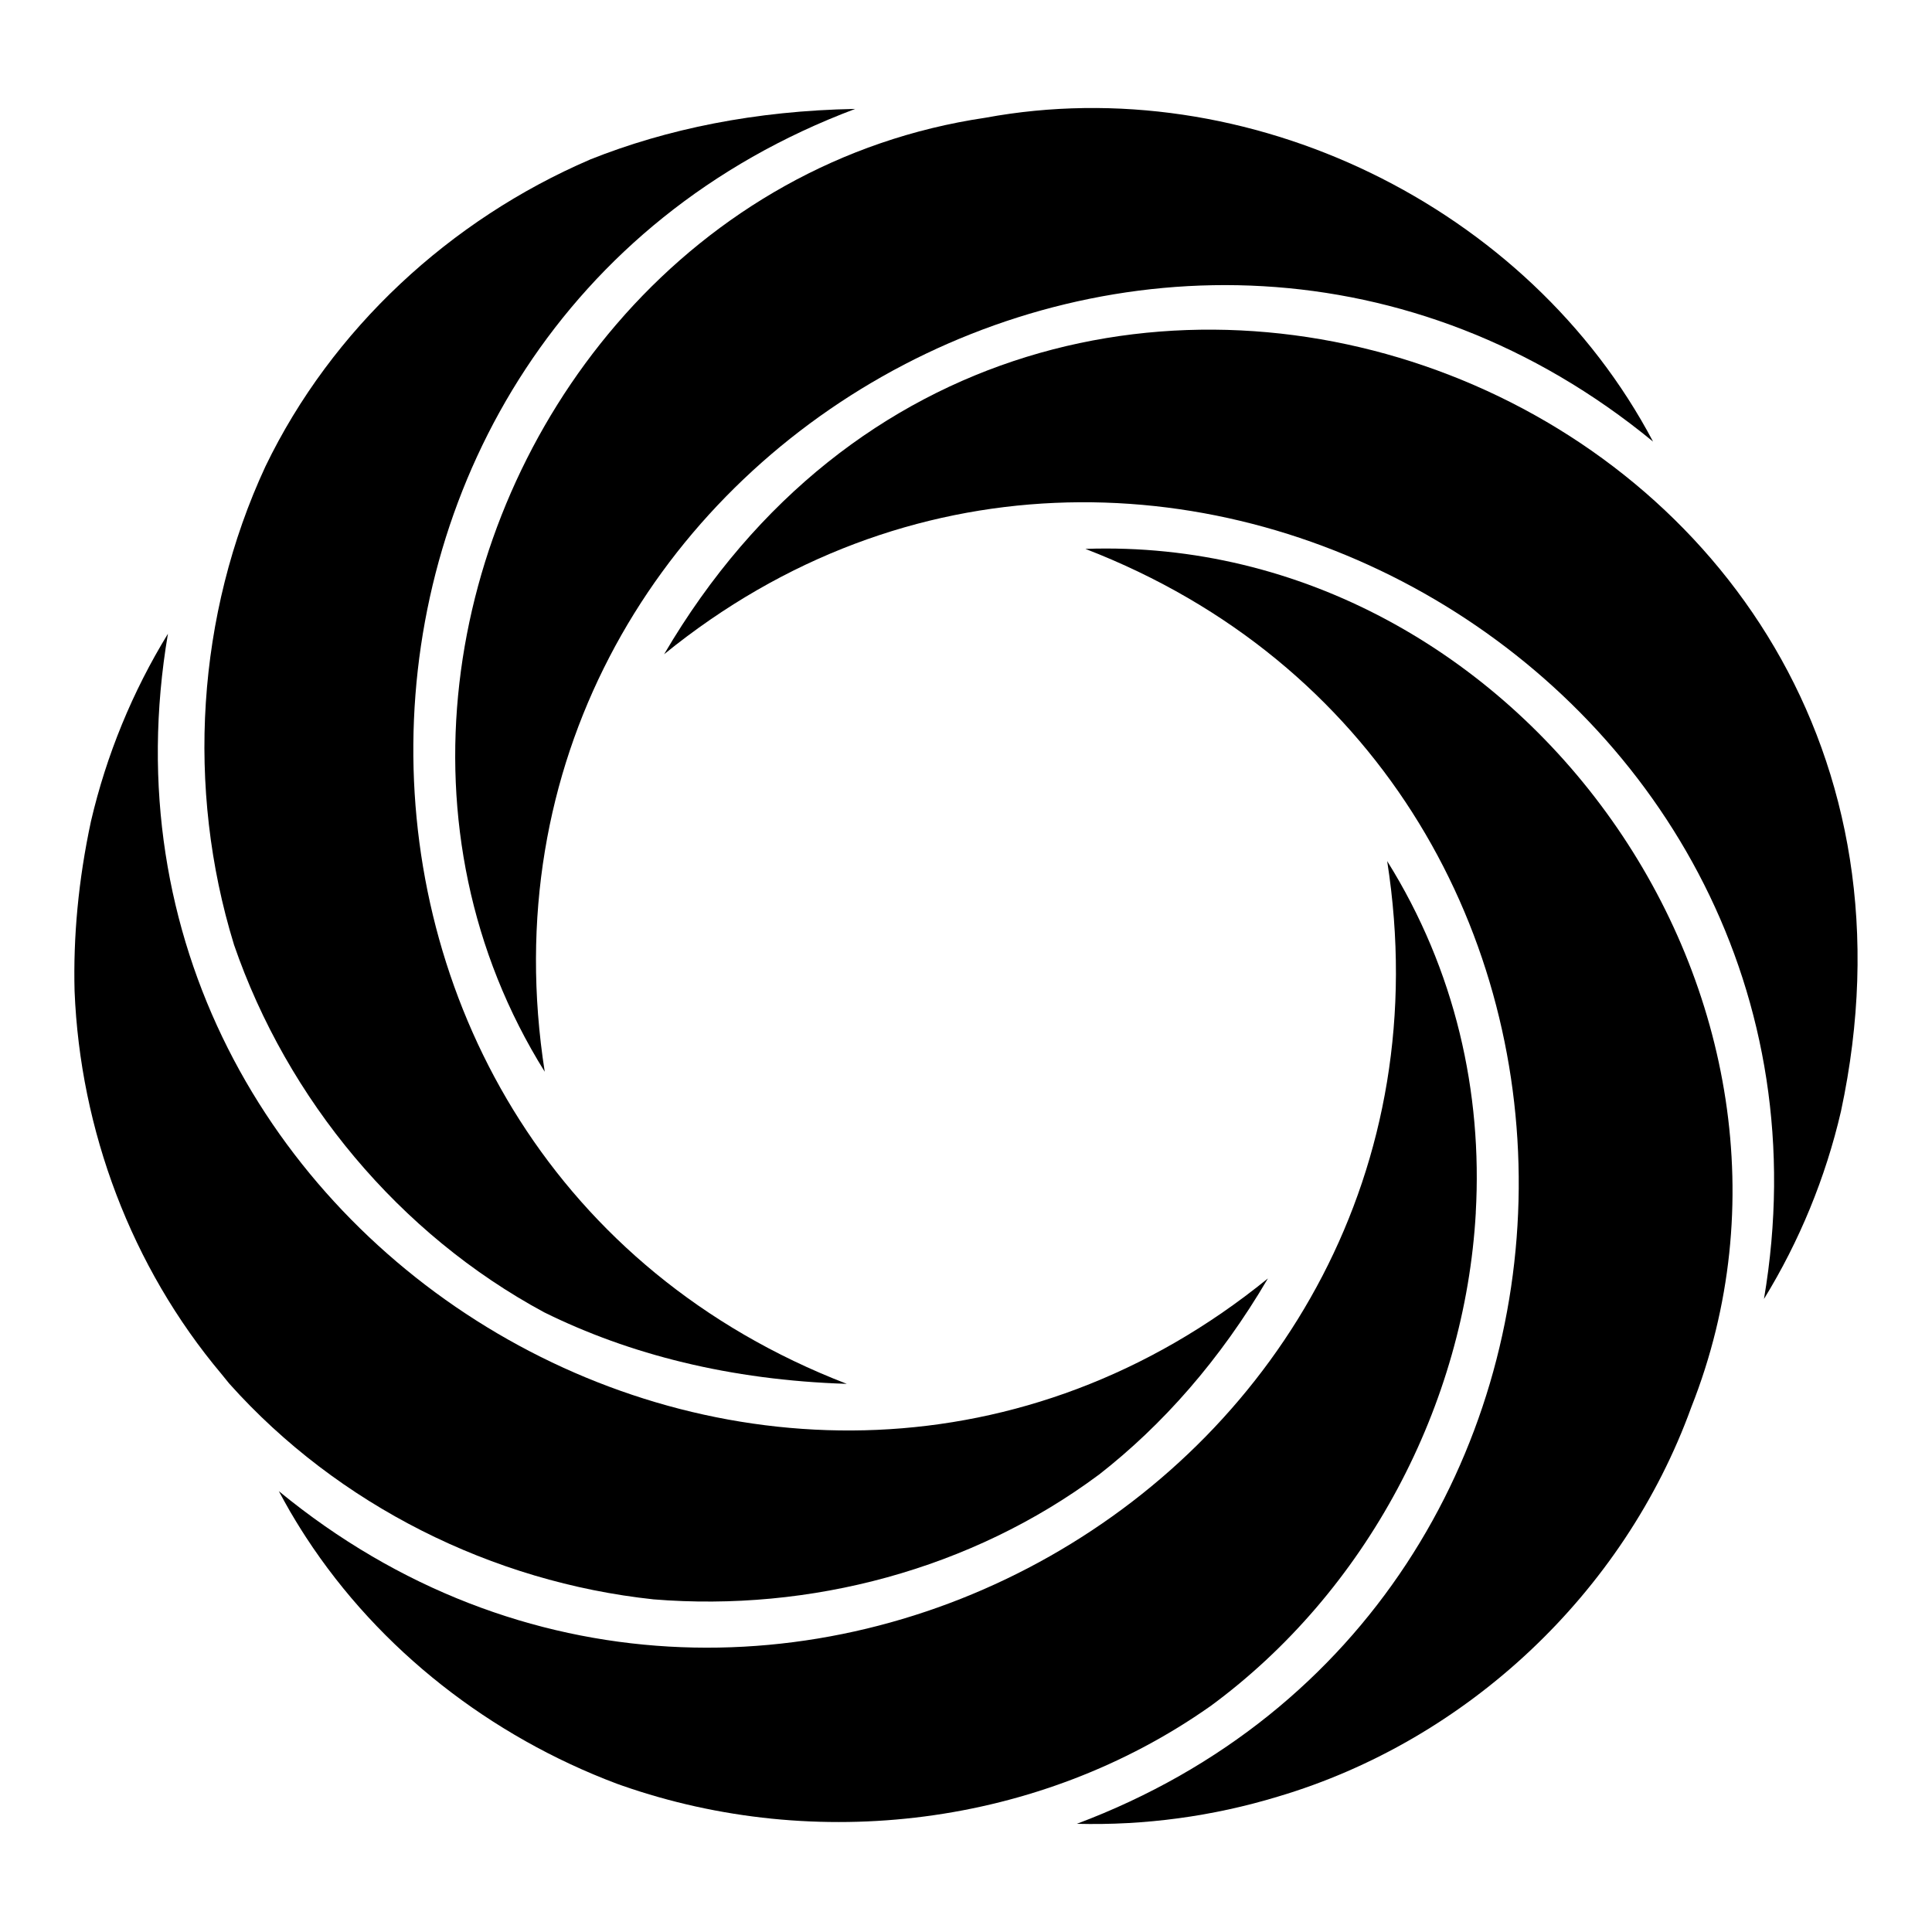
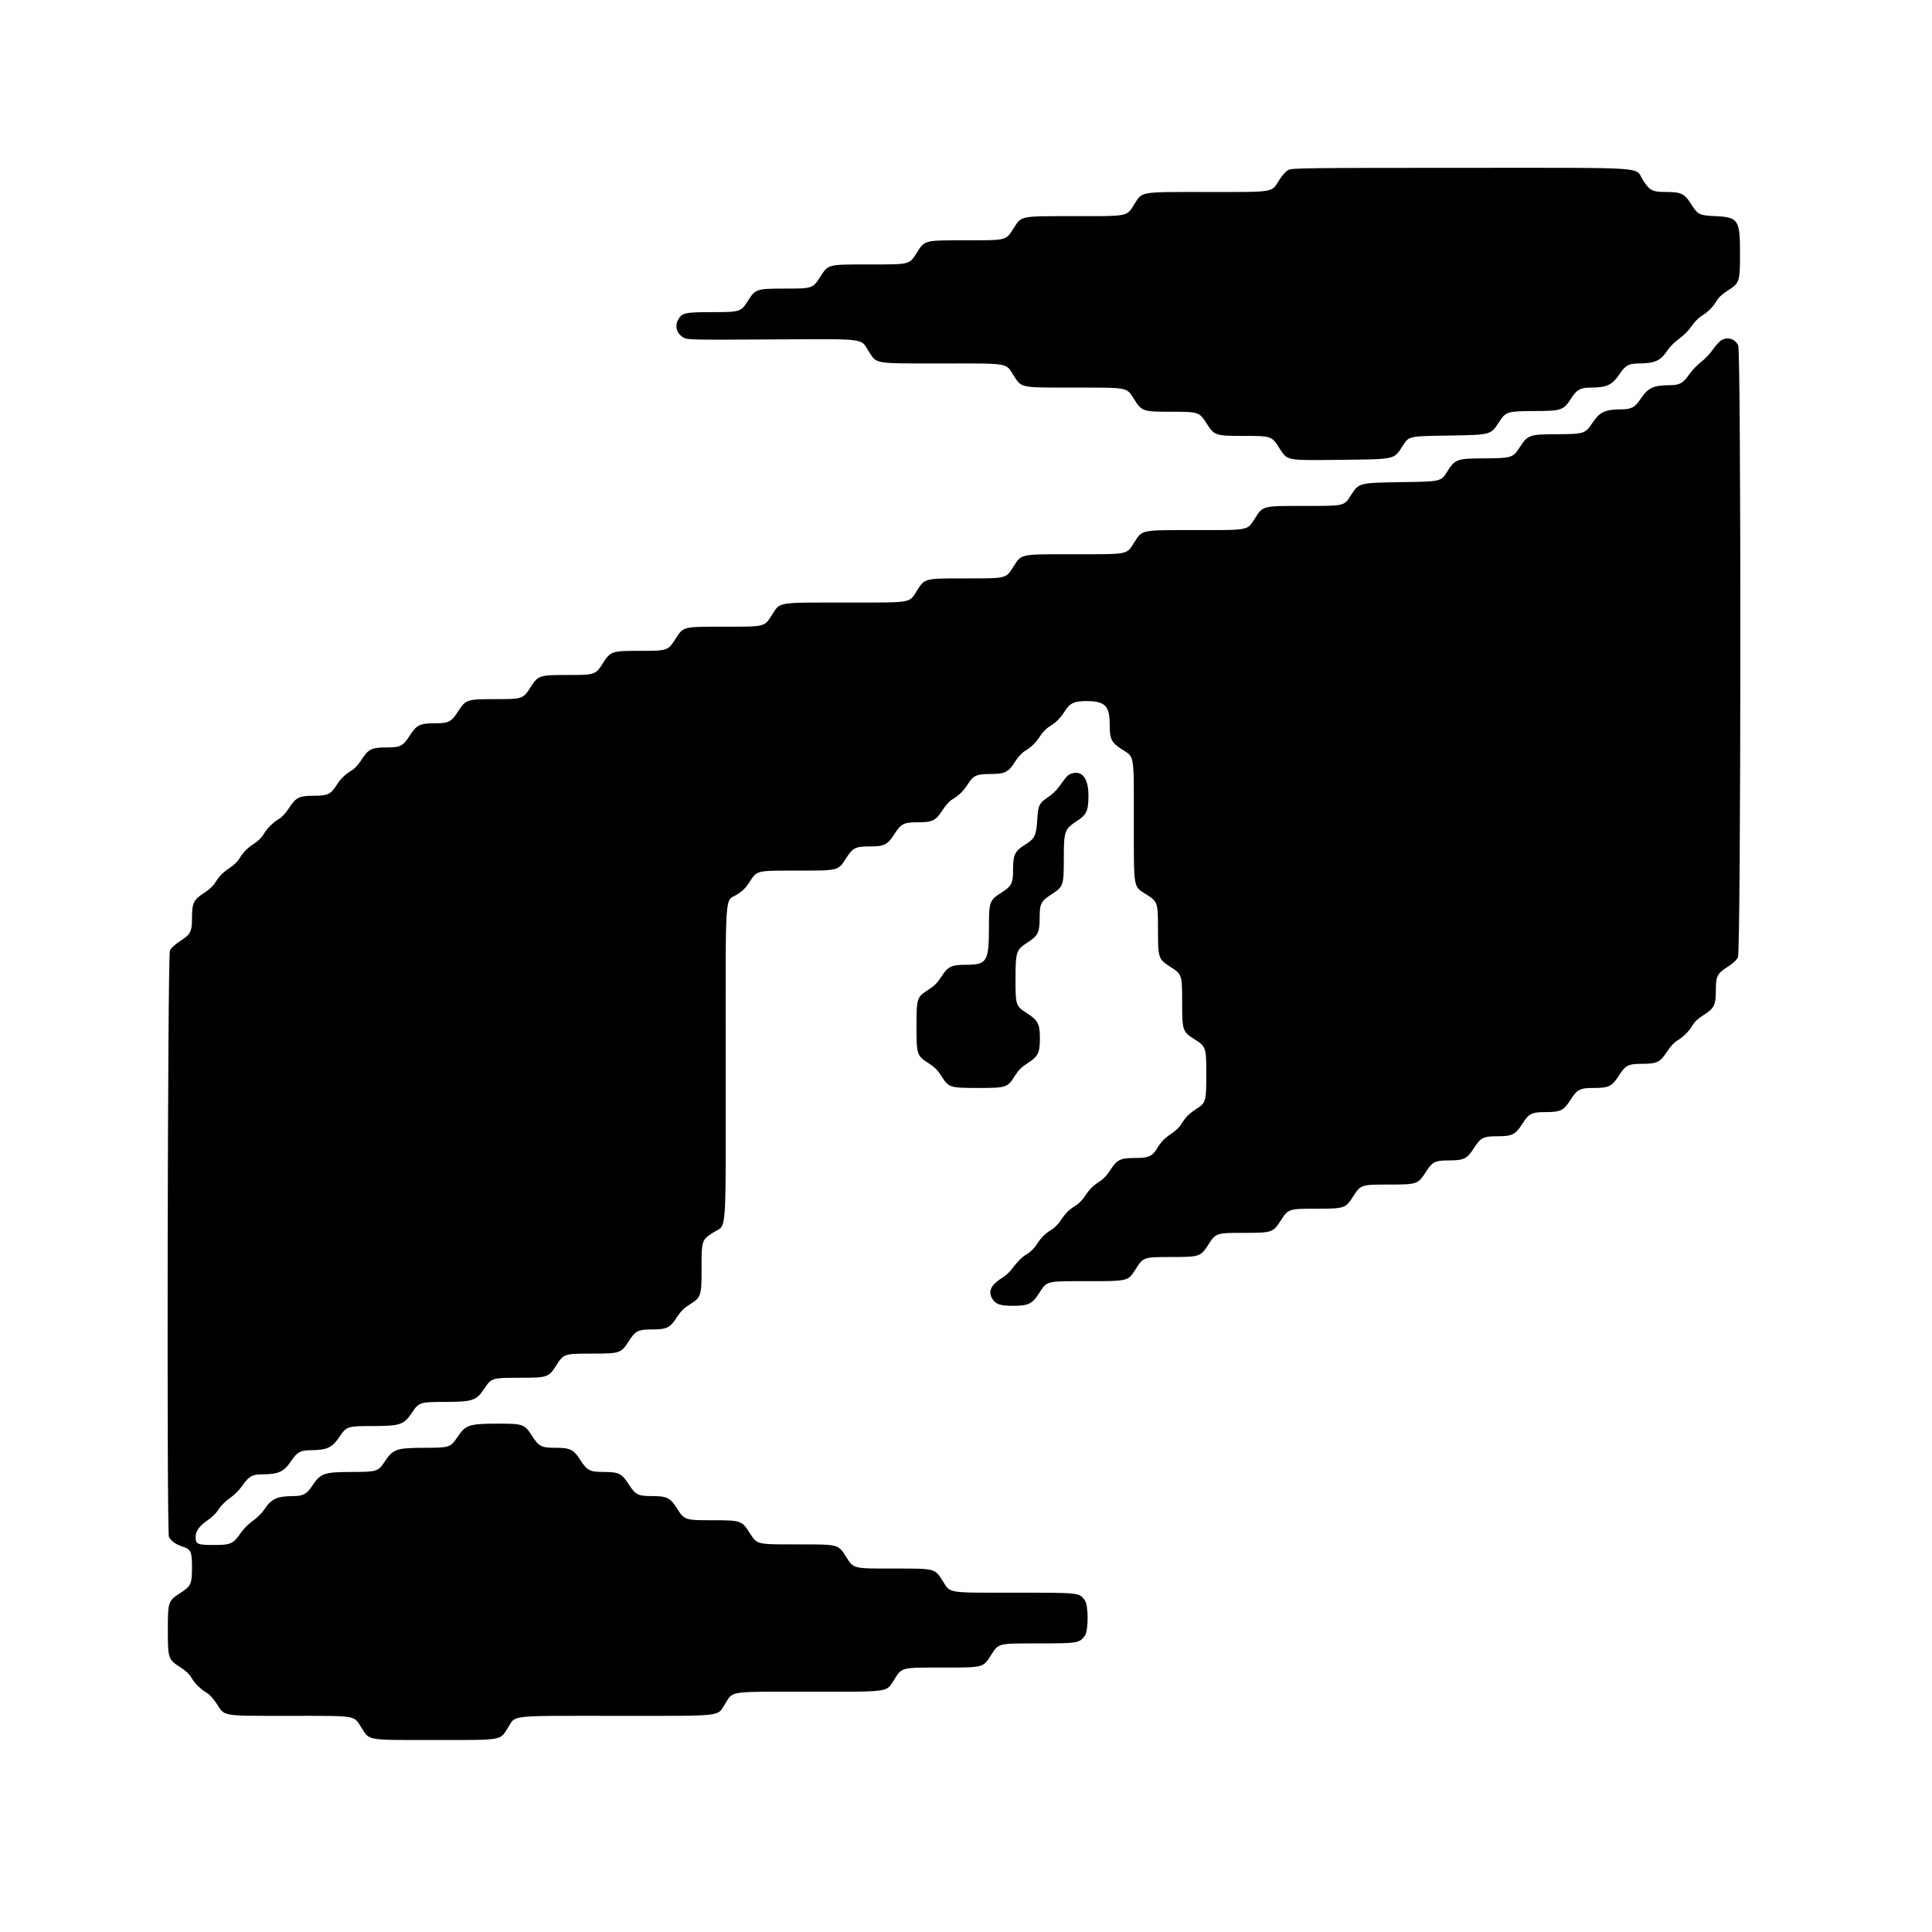
- <svg xmlns="http://www.w3.org/2000/svg" id="Layer_1" data-name="Layer 1" viewBox="0 0 400 400" fill="currentcolor">
-   <defs>
-     <style>
-       .cls-1 {
-         stroke-width: 0px;
-       }
-     </style>
-   </defs>
-   <path class="cls-1" d="m305.55,251.06c-2.25,39.89-22.63,78.45-54.97,102.2-.02,0-.03.02-.05.03-35.35,24.87-81.6,30.43-121.78,16.38-.35-.12-.7-.25-1.04-.37-26.04-9.8-49.08-27.59-64.36-51.03-.35-.54-.7-1.07-1.03-1.61-.36-.56-.7-1.12-1.04-1.68-.84-1.36-1.63-2.74-2.4-4.14-.38-.69-.78-1.4-1.15-2.11,99.71,81.94,249.46-2.53,229.47-130.45,14.13,22.6,19.75,47.95,18.34,72.79Z" />
-   <path class="cls-1" d="m350.16,291.36c-13.92,38.42-46.39,68.99-85.59,80.61-13.5,4.1-27.59,5.99-41.62,5.63,120.83-45.38,122.54-217.31,1.77-263.96,90.07-3.14,158.73,93.67,125.44,177.72Z" />
-   <path class="cls-1" d="m262.5,264.7c-9.91,16.9-21.83,30.36-35.02,40.65-.02,0-.03.02-.04.02-26.31,19.55-59.7,28.4-92.15,25.76-33.37-3.58-65.28-19.48-87.77-44.61-.03-.02-.05-.05-.08-.09-.53-.65-1.06-1.3-1.59-1.96-18.67-22.2-29.25-50.51-30.41-79.28-.29-11.18.77-22.92,3.39-35.14,3.2-13.74,8.61-26.88,15.94-38.84-21.52,126.87,127.51,214.92,227.72,133.49Z" />
-   <path class="cls-1" d="m175.28,286.51c-24.18-.77-45.05-6.12-62.62-14.81-29.99-16.17-53.17-44.03-64.23-76.15,0,0,0-.02,0-.02-9.94-32.31-7.74-68.25,6.53-98.97,13.75-28.49,38.28-51.08,67.17-63.51,0,0,.02,0,.03-.02,15.92-6.35,34.22-10.1,54.9-10.48-120.82,45.36-122.54,217.31-1.77,263.95Z" />
-   <path class="cls-1" d="m342.25,91.43c-99.69-81.94-249.46,2.54-229.47,130.46-31.13-49.86-20.92-113.06,14.77-154.66.63-.73,1.26-1.45,1.89-2.16,18.88-21.08,44.46-36.24,74.56-40.69,54.31-10.05,112.48,18.21,138.25,67.05Z" />
-   <path class="cls-1" d="m381.15,230.1h0c-3.19,13.74-8.6,26.89-15.94,38.84,21.54-126.89-127.52-214.91-227.71-133.49C214.51,4.1,413.07,81.17,381.15,230.1Z" />
+ <svg xmlns="http://www.w3.org/2000/svg" viewBox="0 0 1600 1600" fill="currentcolor">
+   <g transform="translate(0,1600) scale(0.1,-0.1)">
+     <path d="M10671 14593 c-22 -11 -49 -41 -77 -84 -67 -106 -28 -99 -594 -99 -573 0 -537 6 -606 -101 -66 -104 -41 -99 -494 -99 -460 0 -438 4 -506 -101 -65 -102 -54 -99 -394 -99 -347 0 -340 2 -406 -101 -65 -102 -54 -99 -394 -99 -347 0 -340 2 -406 -101 -62 -98 -67 -99 -294 -99 -233 0 -244 -4 -303 -97 -60 -96 -66 -98 -302 -98 -222 0 -250 -6 -280 -65 -29 -55 -9 -116 48 -147 30 -17 77 -18 728 -14 801 4 733 12 803 -98 69 -107 33 -101 606 -101 566 0 527 7 594 -99 68 -105 46 -101 506 -101 453 0 428 5 494 -99 63 -98 72 -101 306 -101 227 0 232 -1 294 -99 63 -98 72 -101 306 -101 227 0 232 -1 294 -99 70 -108 48 -104 510 -99 457 5 439 1 512 115 52 82 49 81 386 86 348 6 343 4 414 114 53 83 68 88 289 89 231 1 243 5 311 111 41 65 75 83 156 83 137 1 179 21 241 113 46 70 77 87 159 87 135 1 179 22 238 109 20 31 61 71 95 95 36 25 77 66 103 103 23 34 59 72 80 84 53 32 99 77 128 127 17 29 47 57 93 86 98 63 101 72 101 308 0 279 -14 299 -203 308 -134 6 -145 11 -201 99 -56 88 -84 101 -206 101 -116 0 -138 11 -194 99 -72 112 90 101 -1508 101 -1278 0 -1396 -2 -1427 -17z M14255 13182 c-16 -10 -48 -45 -70 -77 -22 -33 -66 -79 -98 -103 -31 -24 -75 -70 -98 -103 -49 -72 -79 -89 -161 -89 -137 -1 -179 -21 -241 -113 -46 -70 -77 -87 -159 -87 -137 -1 -179 -21 -241 -113 -58 -88 -69 -92 -292 -93 -231 -1 -243 -5 -311 -111 -53 -83 -68 -88 -289 -89 -231 -1 -243 -5 -311 -111 -52 -82 -49 -81 -386 -86 -348 -6 -343 -4 -414 -114 -53 -84 -50 -83 -384 -83 -347 0 -340 2 -406 -101 -66 -104 -41 -99 -494 -99 -460 0 -438 4 -506 -101 -66 -104 -41 -99 -494 -99 -460 0 -438 4 -506 -101 -65 -102 -54 -99 -394 -99 -347 0 -340 2 -406 -101 -67 -106 -28 -99 -594 -99 -573 0 -537 6 -606 -101 -65 -102 -54 -99 -394 -99 -347 0 -340 2 -406 -101 -62 -98 -67 -99 -294 -99 -234 0 -243 -3 -306 -101 -62 -98 -67 -99 -294 -99 -234 0 -243 -3 -306 -101 -62 -98 -67 -99 -294 -99 -234 0 -243 -3 -306 -101 -56 -88 -78 -99 -194 -99 -122 0 -150 -13 -206 -101 -56 -88 -78 -99 -194 -99 -122 0 -150 -14 -205 -100 -26 -41 -58 -76 -82 -90 -56 -34 -91 -68 -129 -127 -45 -71 -73 -83 -184 -83 -122 0 -150 -14 -205 -100 -27 -41 -58 -76 -82 -90 -54 -33 -100 -78 -129 -128 -15 -26 -46 -57 -77 -77 -59 -37 -93 -73 -127 -129 -13 -21 -46 -53 -74 -71 -58 -37 -92 -73 -126 -128 -14 -24 -49 -56 -90 -82 -86 -55 -100 -83 -100 -205 0 -116 -11 -138 -99 -194 -45 -30 -73 -55 -84 -79 -19 -40 -27 -4819 -8 -4855 18 -34 58 -63 112 -80 71 -23 79 -40 79 -175 0 -135 -9 -154 -99 -211 -98 -63 -101 -72 -101 -306 0 -234 3 -243 101 -306 46 -29 76 -57 93 -86 29 -50 75 -95 129 -128 24 -14 55 -49 82 -90 68 -106 32 -100 605 -100 566 0 527 7 594 -99 69 -107 32 -101 606 -101 574 0 537 -6 606 101 69 108 -12 99 894 99 914 0 835 -9 906 101 68 107 15 99 694 99 687 0 636 -7 706 101 65 102 54 99 394 99 347 0 340 -2 406 101 65 102 54 99 396 99 322 0 338 3 382 63 31 42 31 252 0 294 -47 64 -38 63 -582 63 -568 0 -529 -7 -596 99 -66 103 -59 101 -406 101 -340 0 -329 -3 -394 99 -66 103 -59 101 -406 101 -340 0 -329 -3 -394 99 -63 98 -72 101 -306 101 -227 0 -232 1 -294 99 -56 88 -84 101 -206 101 -116 0 -138 11 -194 99 -56 88 -84 101 -206 101 -116 0 -138 11 -194 99 -56 88 -84 101 -206 101 -116 0 -138 11 -194 99 -62 97 -75 101 -283 101 -241 -1 -266 -9 -336 -113 -55 -83 -67 -87 -264 -87 -241 -1 -266 -9 -336 -113 -55 -83 -67 -87 -264 -87 -241 -1 -266 -9 -336 -113 -46 -70 -77 -87 -159 -87 -135 -1 -179 -22 -238 -109 -20 -31 -61 -71 -95 -95 -36 -25 -77 -66 -103 -104 -61 -88 -82 -97 -223 -97 -133 0 -149 7 -149 64 0 51 30 93 98 140 36 24 72 59 92 90 19 31 56 68 93 94 37 25 78 66 103 102 55 79 83 95 164 95 139 1 181 21 243 113 46 70 77 87 159 87 137 1 179 21 241 113 55 83 67 87 264 87 241 1 266 9 336 113 55 83 67 87 264 87 241 1 266 9 336 113 56 85 64 87 287 87 234 0 243 3 306 101 62 98 67 99 294 99 234 0 243 3 306 101 56 88 78 99 194 99 122 0 150 14 205 100 33 51 57 75 107 107 95 59 98 70 98 303 0 227 1 232 99 294 112 72 101 -77 101 1408 0 1477 -11 1323 97 1392 44 28 71 55 99 99 64 100 53 97 392 97 349 0 342 -2 408 101 56 88 78 99 194 99 122 0 150 13 206 101 56 88 78 99 194 99 122 0 150 14 205 100 26 41 58 76 82 90 56 34 91 68 129 127 45 71 73 83 184 83 122 0 150 14 205 100 26 41 58 76 82 90 55 34 91 68 128 126 18 28 50 61 71 74 57 34 92 68 130 127 46 72 79 87 184 87 151 -1 190 -40 190 -192 0 -124 13 -151 101 -208 106 -67 99 -28 99 -594 0 -573 -6 -537 101 -606 98 -62 99 -67 99 -294 0 -234 3 -243 101 -306 98 -62 99 -67 99 -294 0 -234 3 -243 101 -306 98 -62 99 -67 99 -294 0 -222 -3 -233 -83 -284 -59 -38 -93 -73 -127 -130 -13 -21 -46 -53 -74 -71 -58 -37 -92 -73 -126 -129 -37 -62 -70 -76 -178 -76 -124 0 -151 -13 -207 -100 -26 -41 -58 -76 -82 -90 -55 -34 -91 -68 -128 -126 -18 -28 -50 -61 -71 -74 -56 -34 -92 -68 -129 -126 -18 -28 -50 -61 -71 -74 -56 -34 -92 -68 -129 -127 -21 -31 -51 -62 -79 -78 -42 -24 -78 -61 -135 -135 -13 -18 -42 -43 -65 -58 -97 -61 -123 -110 -92 -171 27 -51 67 -66 176 -65 127 0 158 15 216 105 65 102 54 99 394 99 347 0 340 -2 406 101 62 98 67 99 294 99 234 0 243 3 306 101 62 98 67 99 294 99 234 0 243 3 306 101 62 98 67 99 294 99 234 0 243 3 306 101 62 98 67 99 294 99 234 0 243 3 306 101 56 88 78 99 194 99 122 0 150 13 206 101 56 88 78 99 194 99 122 0 150 13 206 101 56 88 78 99 194 99 122 0 150 13 206 101 56 88 78 99 194 99 122 0 150 13 206 101 56 88 78 99 194 99 122 0 150 14 205 100 27 41 58 76 82 90 54 33 100 78 129 128 17 29 47 57 93 86 88 56 101 84 101 206 0 116 11 138 99 194 46 30 73 55 84 79 25 51 27 5019 2 5067 -28 55 -88 73 -140 42z M8864 9590 c-21 -8 -35 -24 -97 -110 -18 -25 -56 -61 -85 -80 -77 -52 -85 -68 -92 -190 -8 -131 -20 -155 -103 -207 -83 -52 -97 -82 -97 -203 0 -116 -11 -138 -99 -194 -98 -63 -101 -73 -101 -298 -1 -271 -18 -298 -190 -298 -122 0 -150 -14 -205 -100 -33 -51 -57 -75 -107 -107 -95 -59 -98 -70 -98 -303 0 -234 3 -243 100 -305 51 -33 75 -57 107 -107 59 -95 70 -98 303 -98 233 0 244 3 303 98 32 50 56 74 107 107 87 55 102 87 102 205 0 118 -15 149 -103 206 -97 62 -99 68 -99 283 0 229 5 245 100 306 86 55 100 83 100 205 0 116 11 138 99 194 98 63 101 73 101 297 0 224 6 242 103 306 86 55 101 88 101 213 1 149 -57 218 -150 180z" />
+   </g>
</svg>
